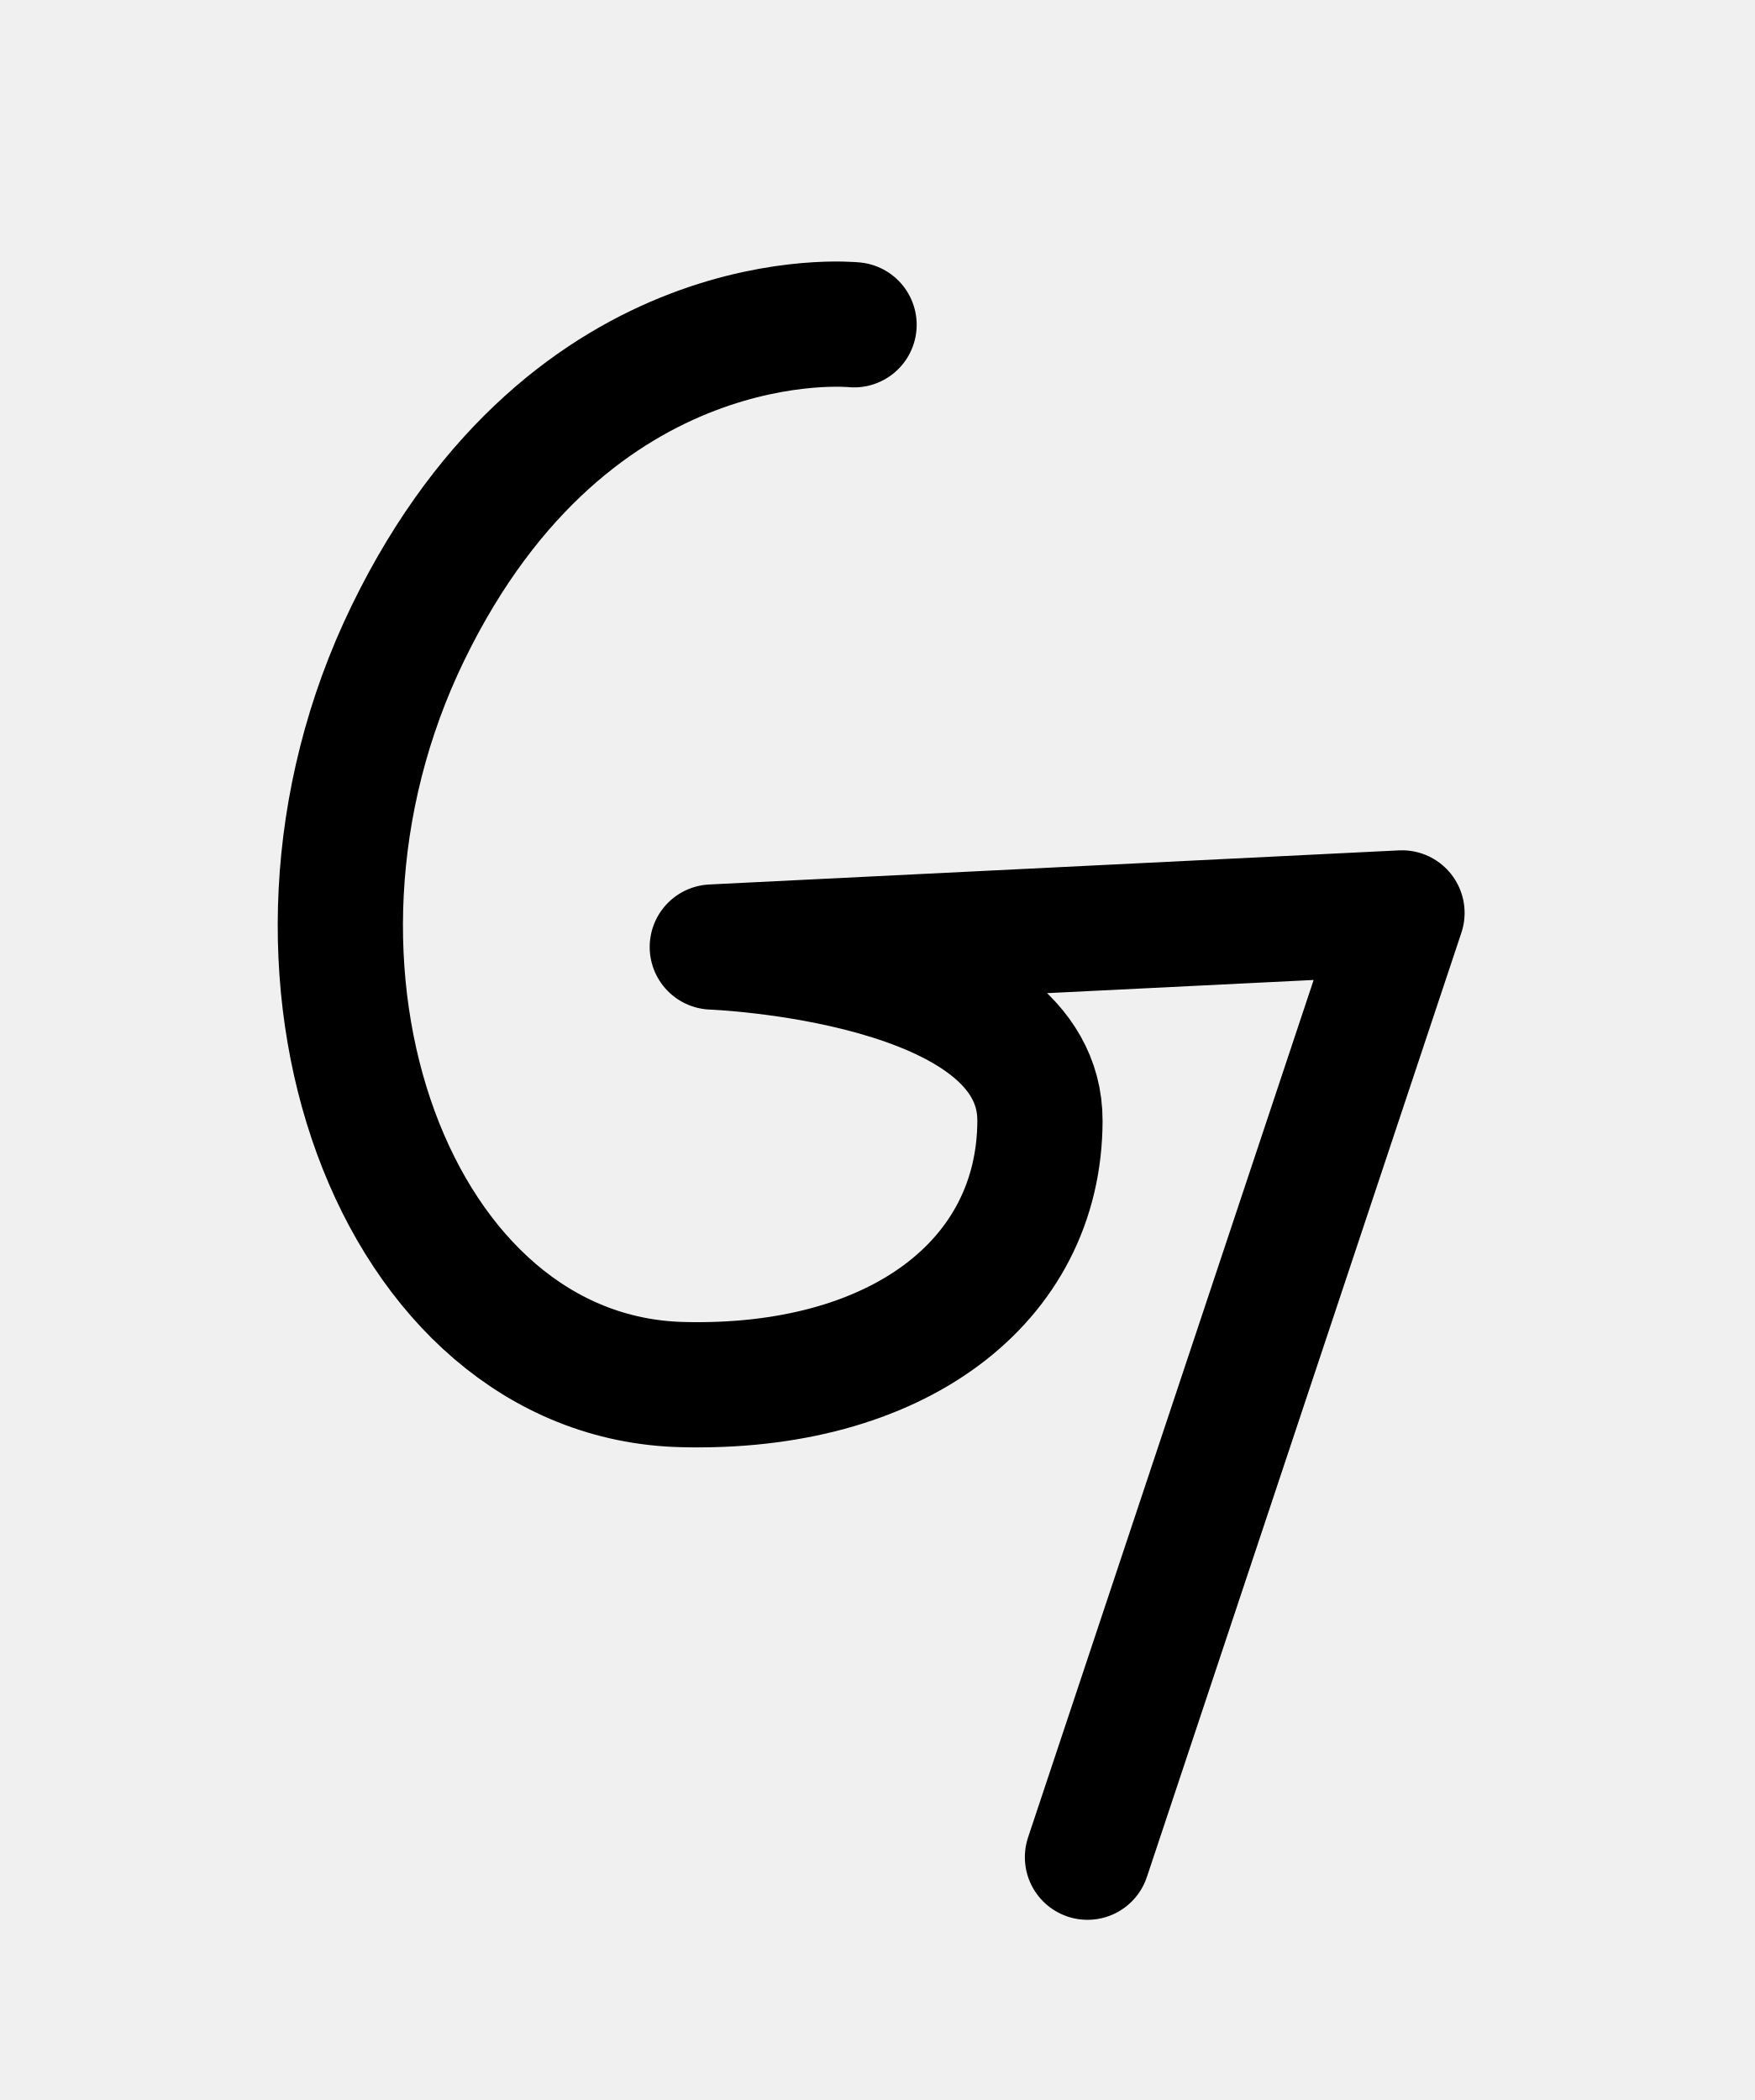
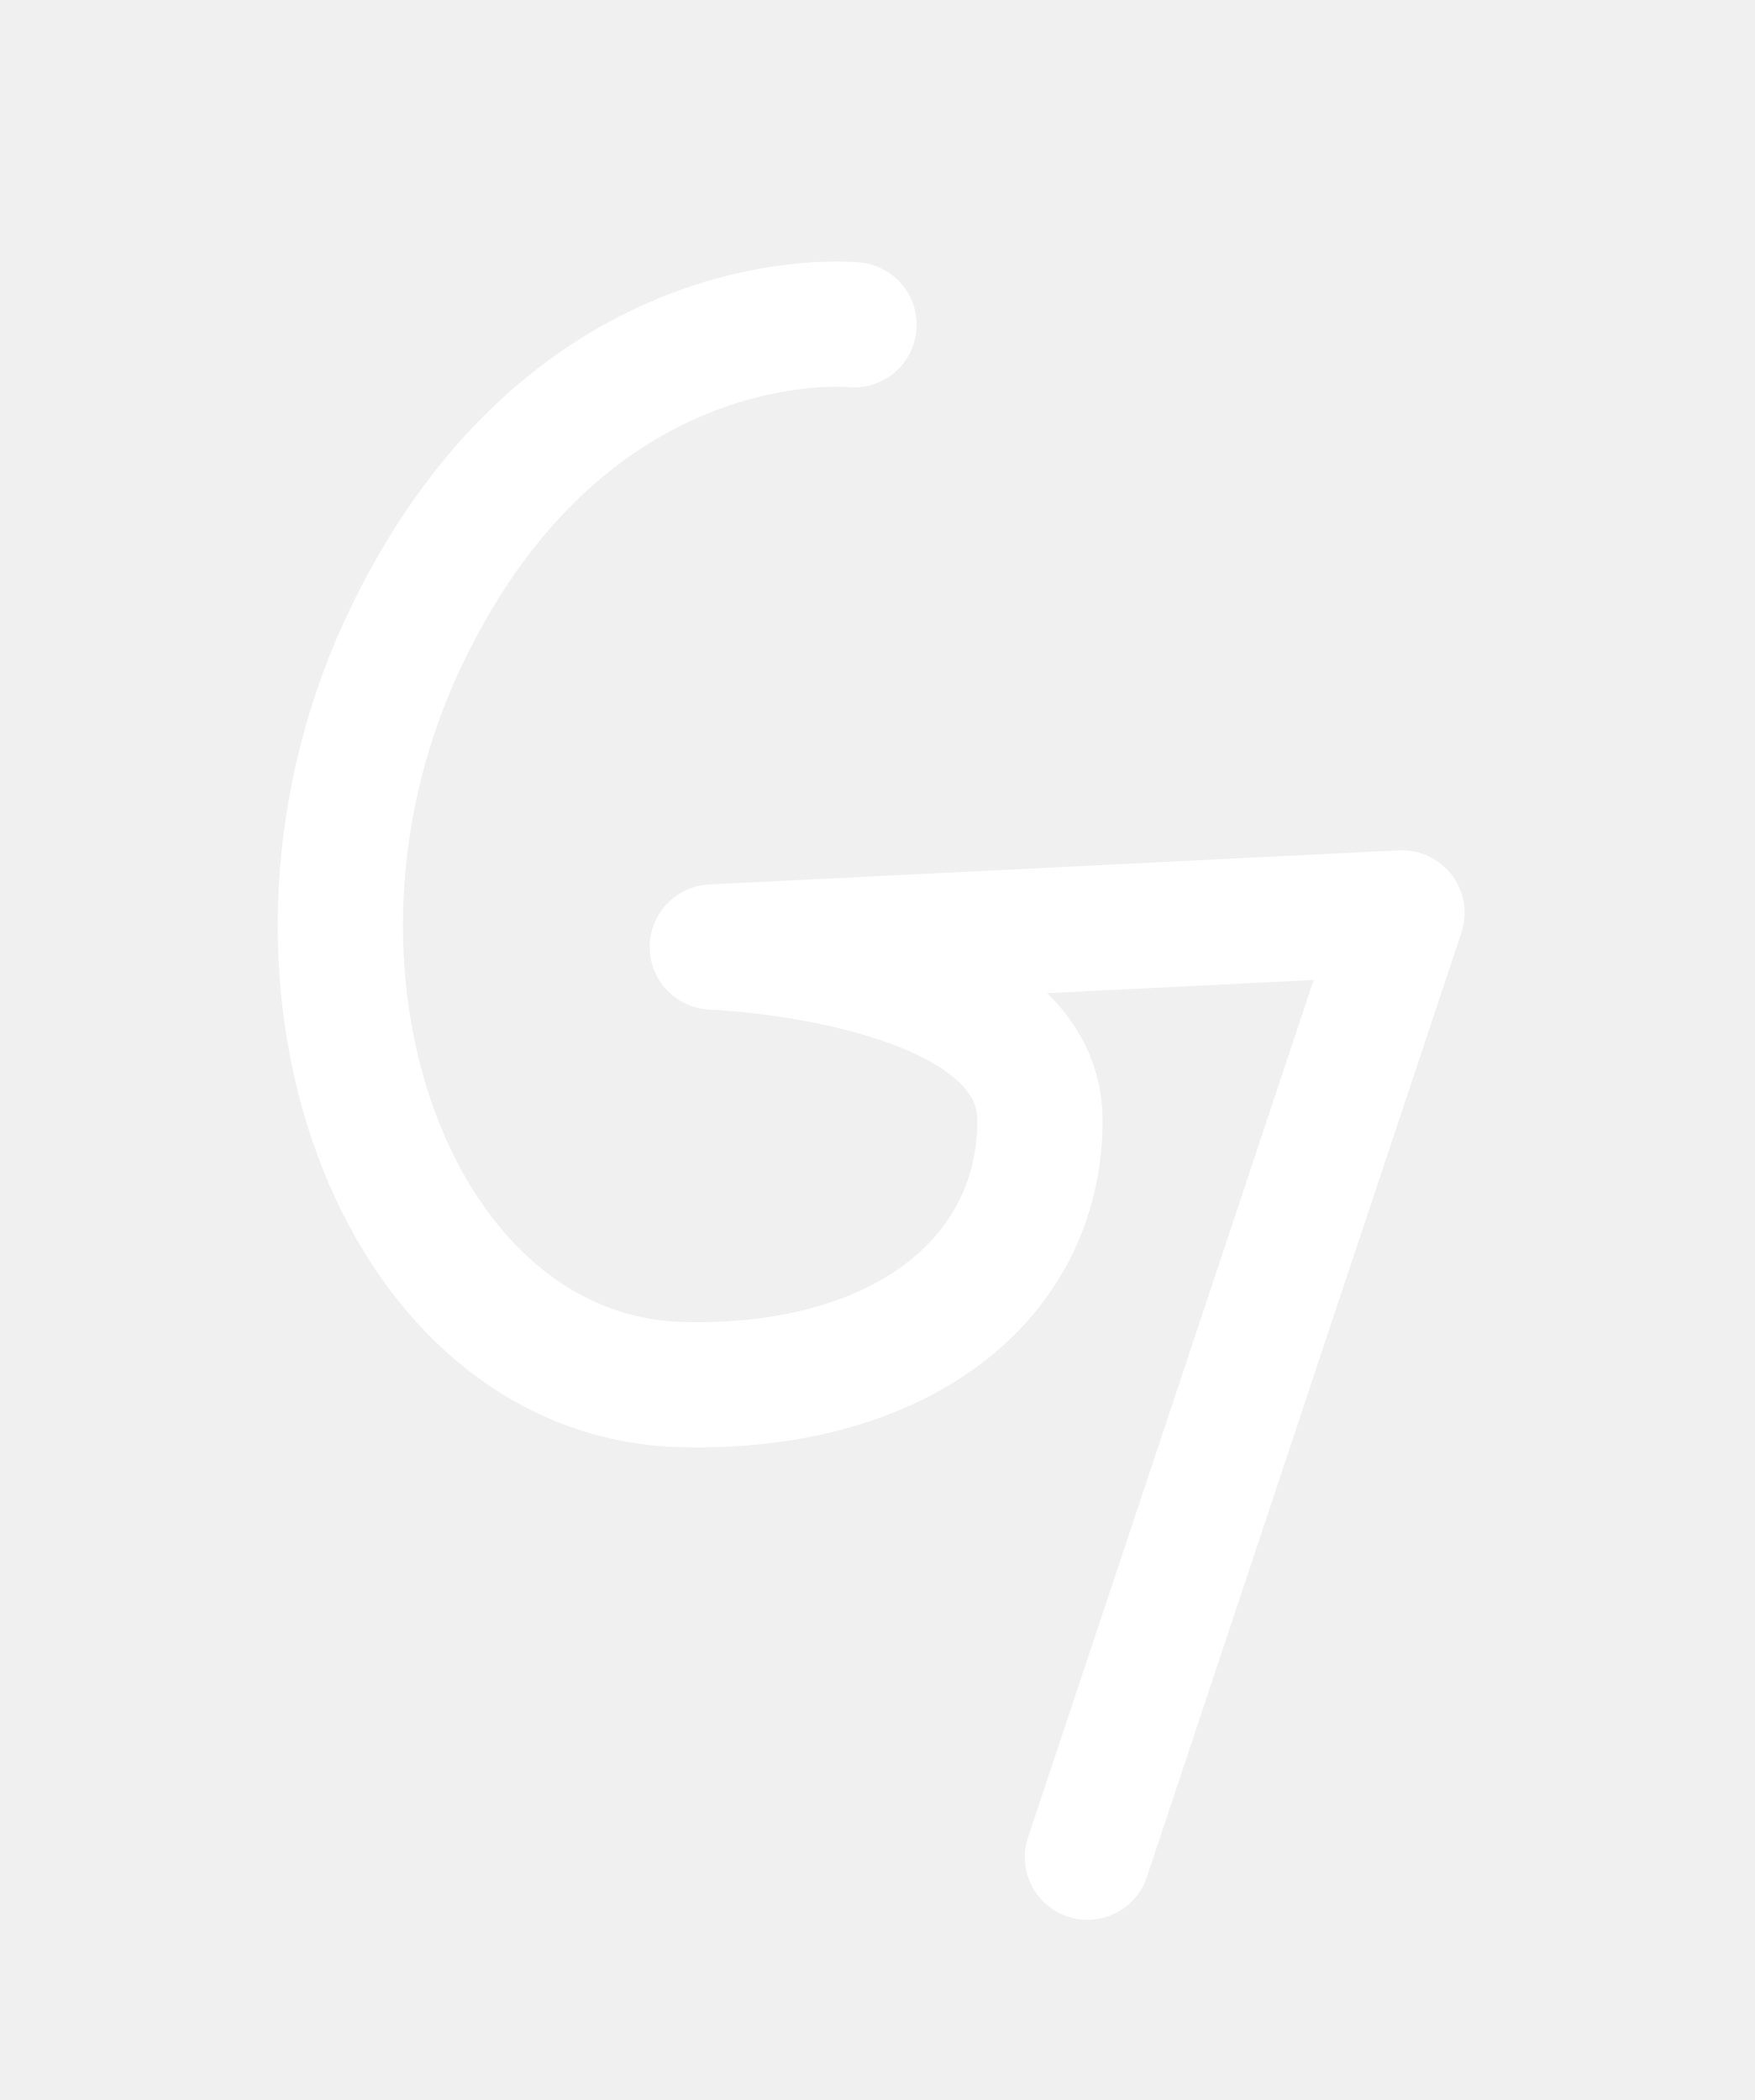
<svg xmlns="http://www.w3.org/2000/svg" width="123.56mm" height="147.9mm" version="1.1" viewBox="0 0 123.56 147.9" xml:space="preserve">
  <g transform="translate(-43.188 -77.546)">
-     <path d="m103.33 100.42s-19.839-2.091-31.407 21.694c-11.568 23.784-0.91 52.414 19.273 52.945 15.101 0.397 25.196-7.196 25.225-18.579 0.029-11.383-23.073-12.237-23.073-12.237l48.566-2.402-22.147 66.505" fill-opacity="0" stroke="#000" stroke-linecap="round" stroke-linejoin="round" stroke-width="8.819" />
+     <path d="m103.33 100.42s-19.839-2.091-31.407 21.694c-11.568 23.784-0.91 52.414 19.273 52.945 15.101 0.397 25.196-7.196 25.225-18.579 0.029-11.383-23.073-12.237-23.073-12.237l48.566-2.402-22.147 66.505" fill-opacity="0" stroke="#FFF" stroke-linecap="round" stroke-linejoin="round" stroke-width="8.819" />
  </g>
</svg>
